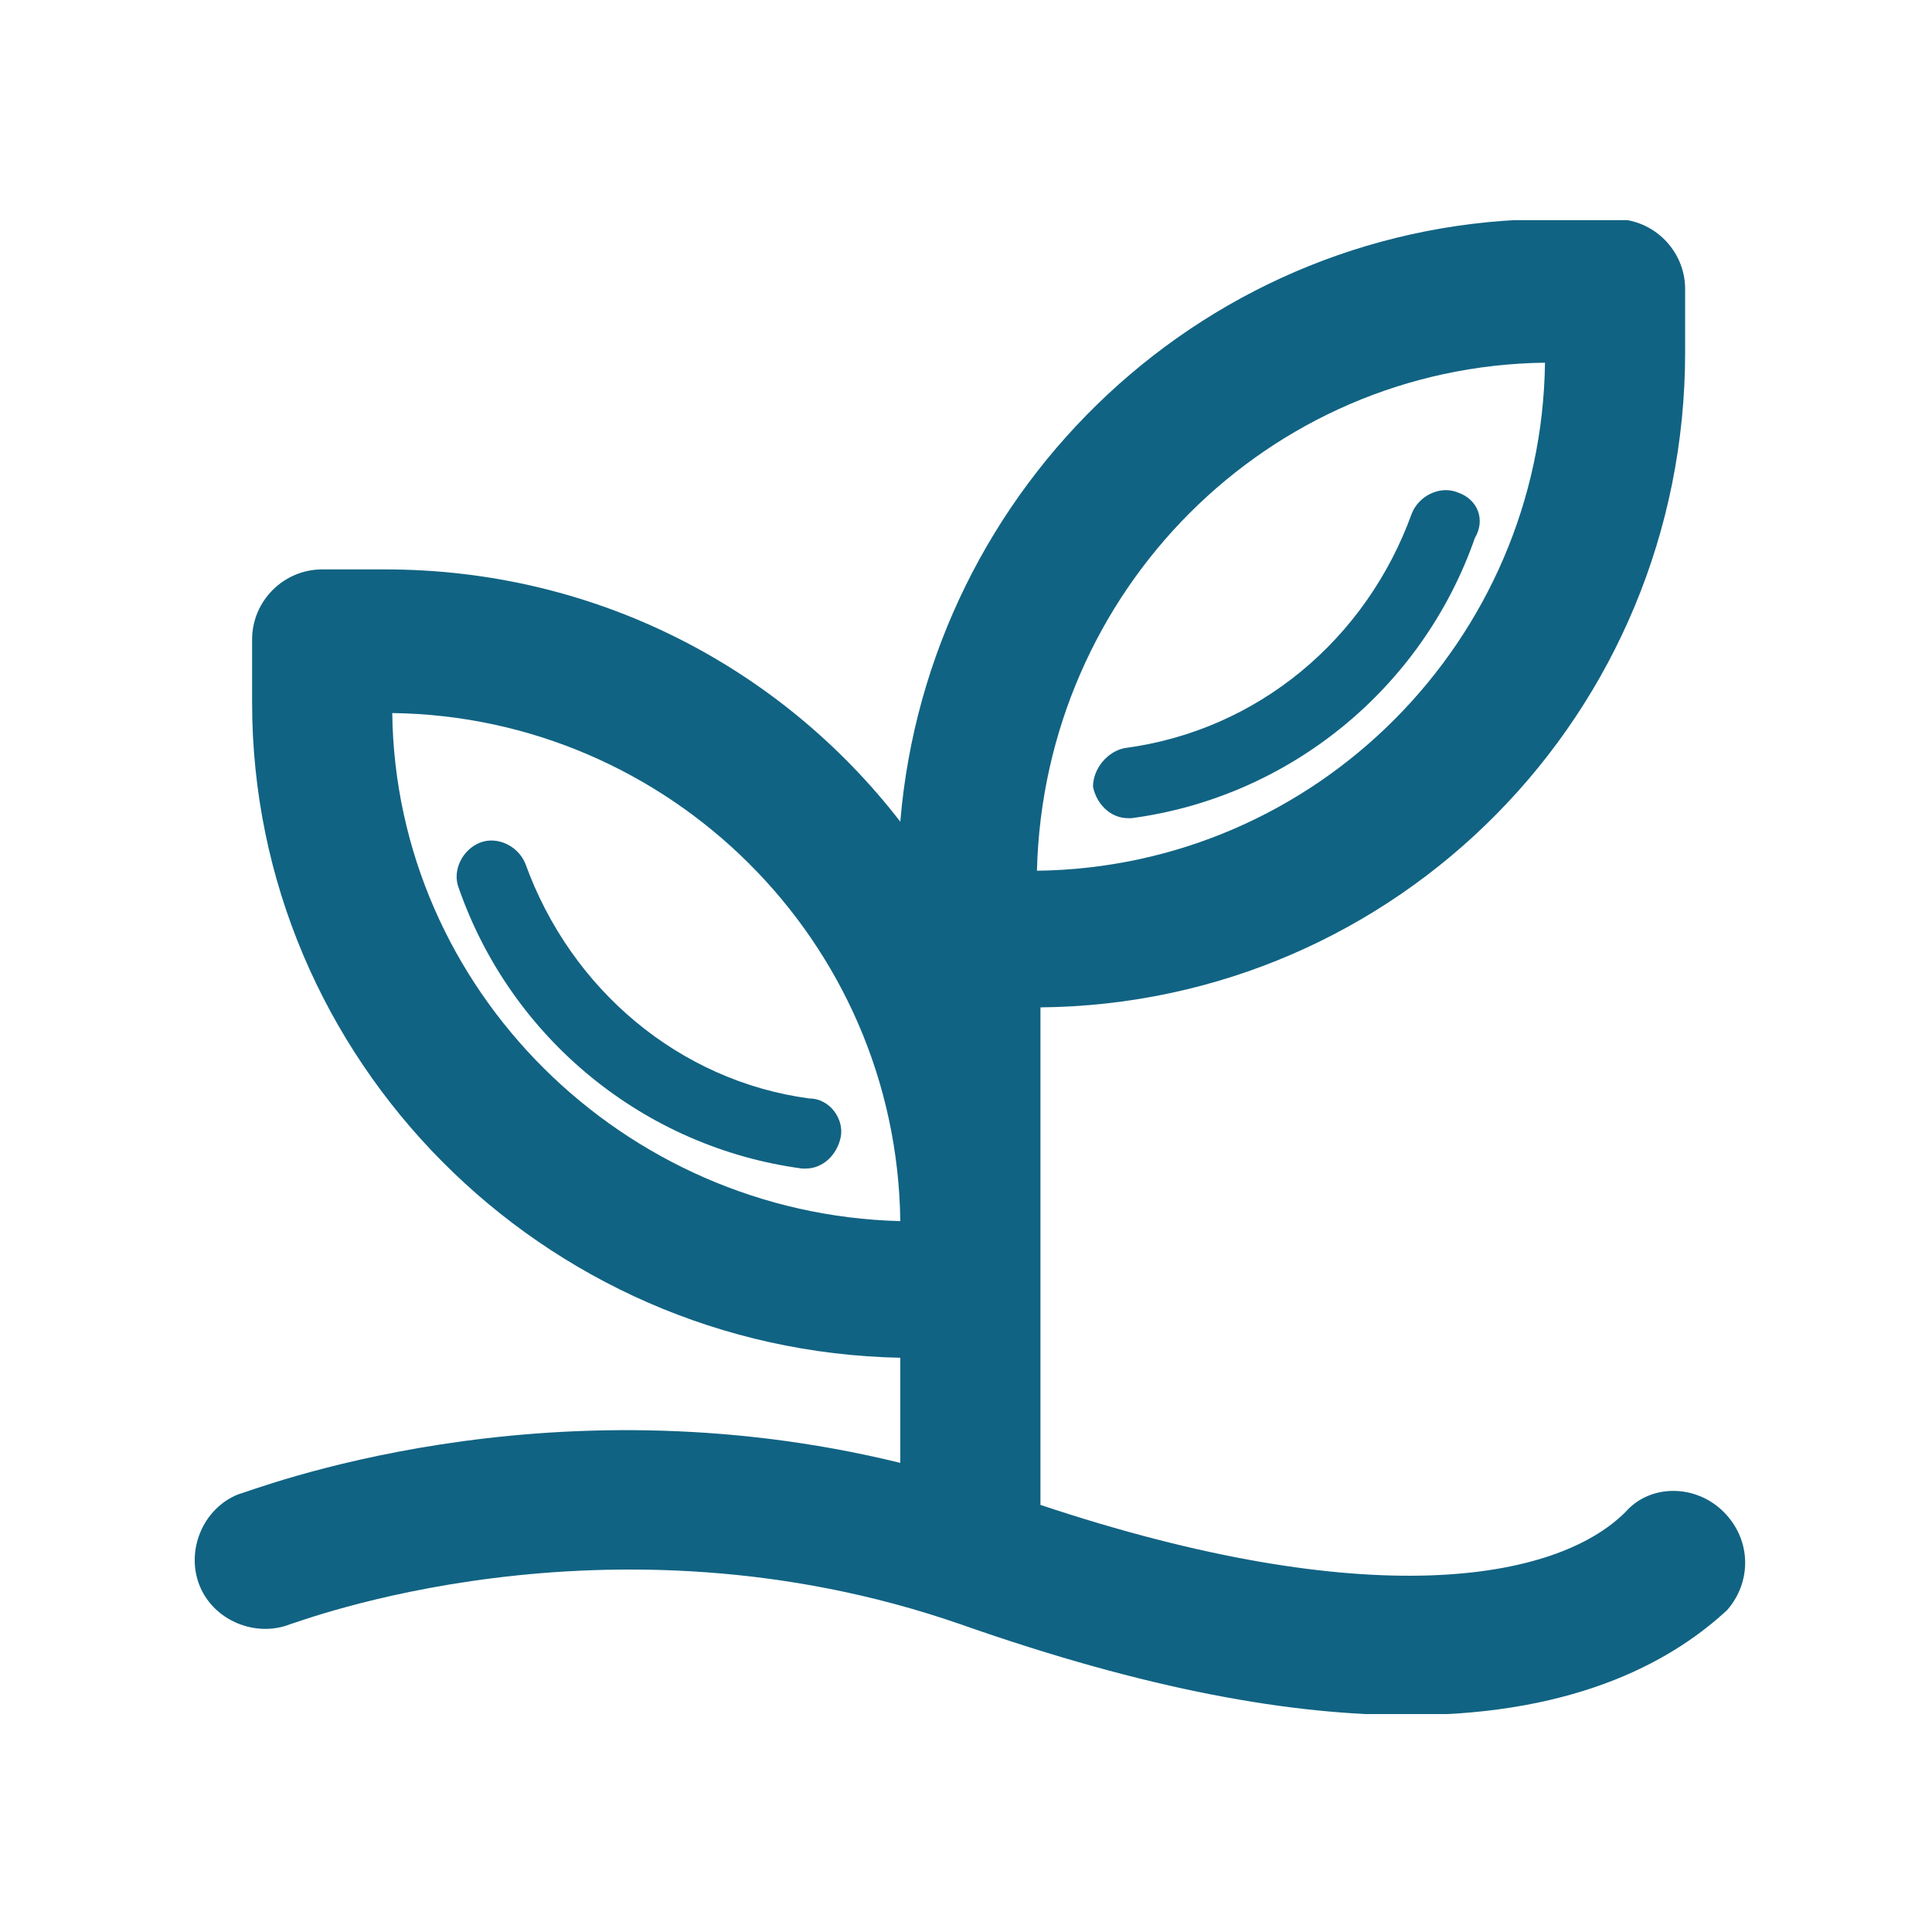
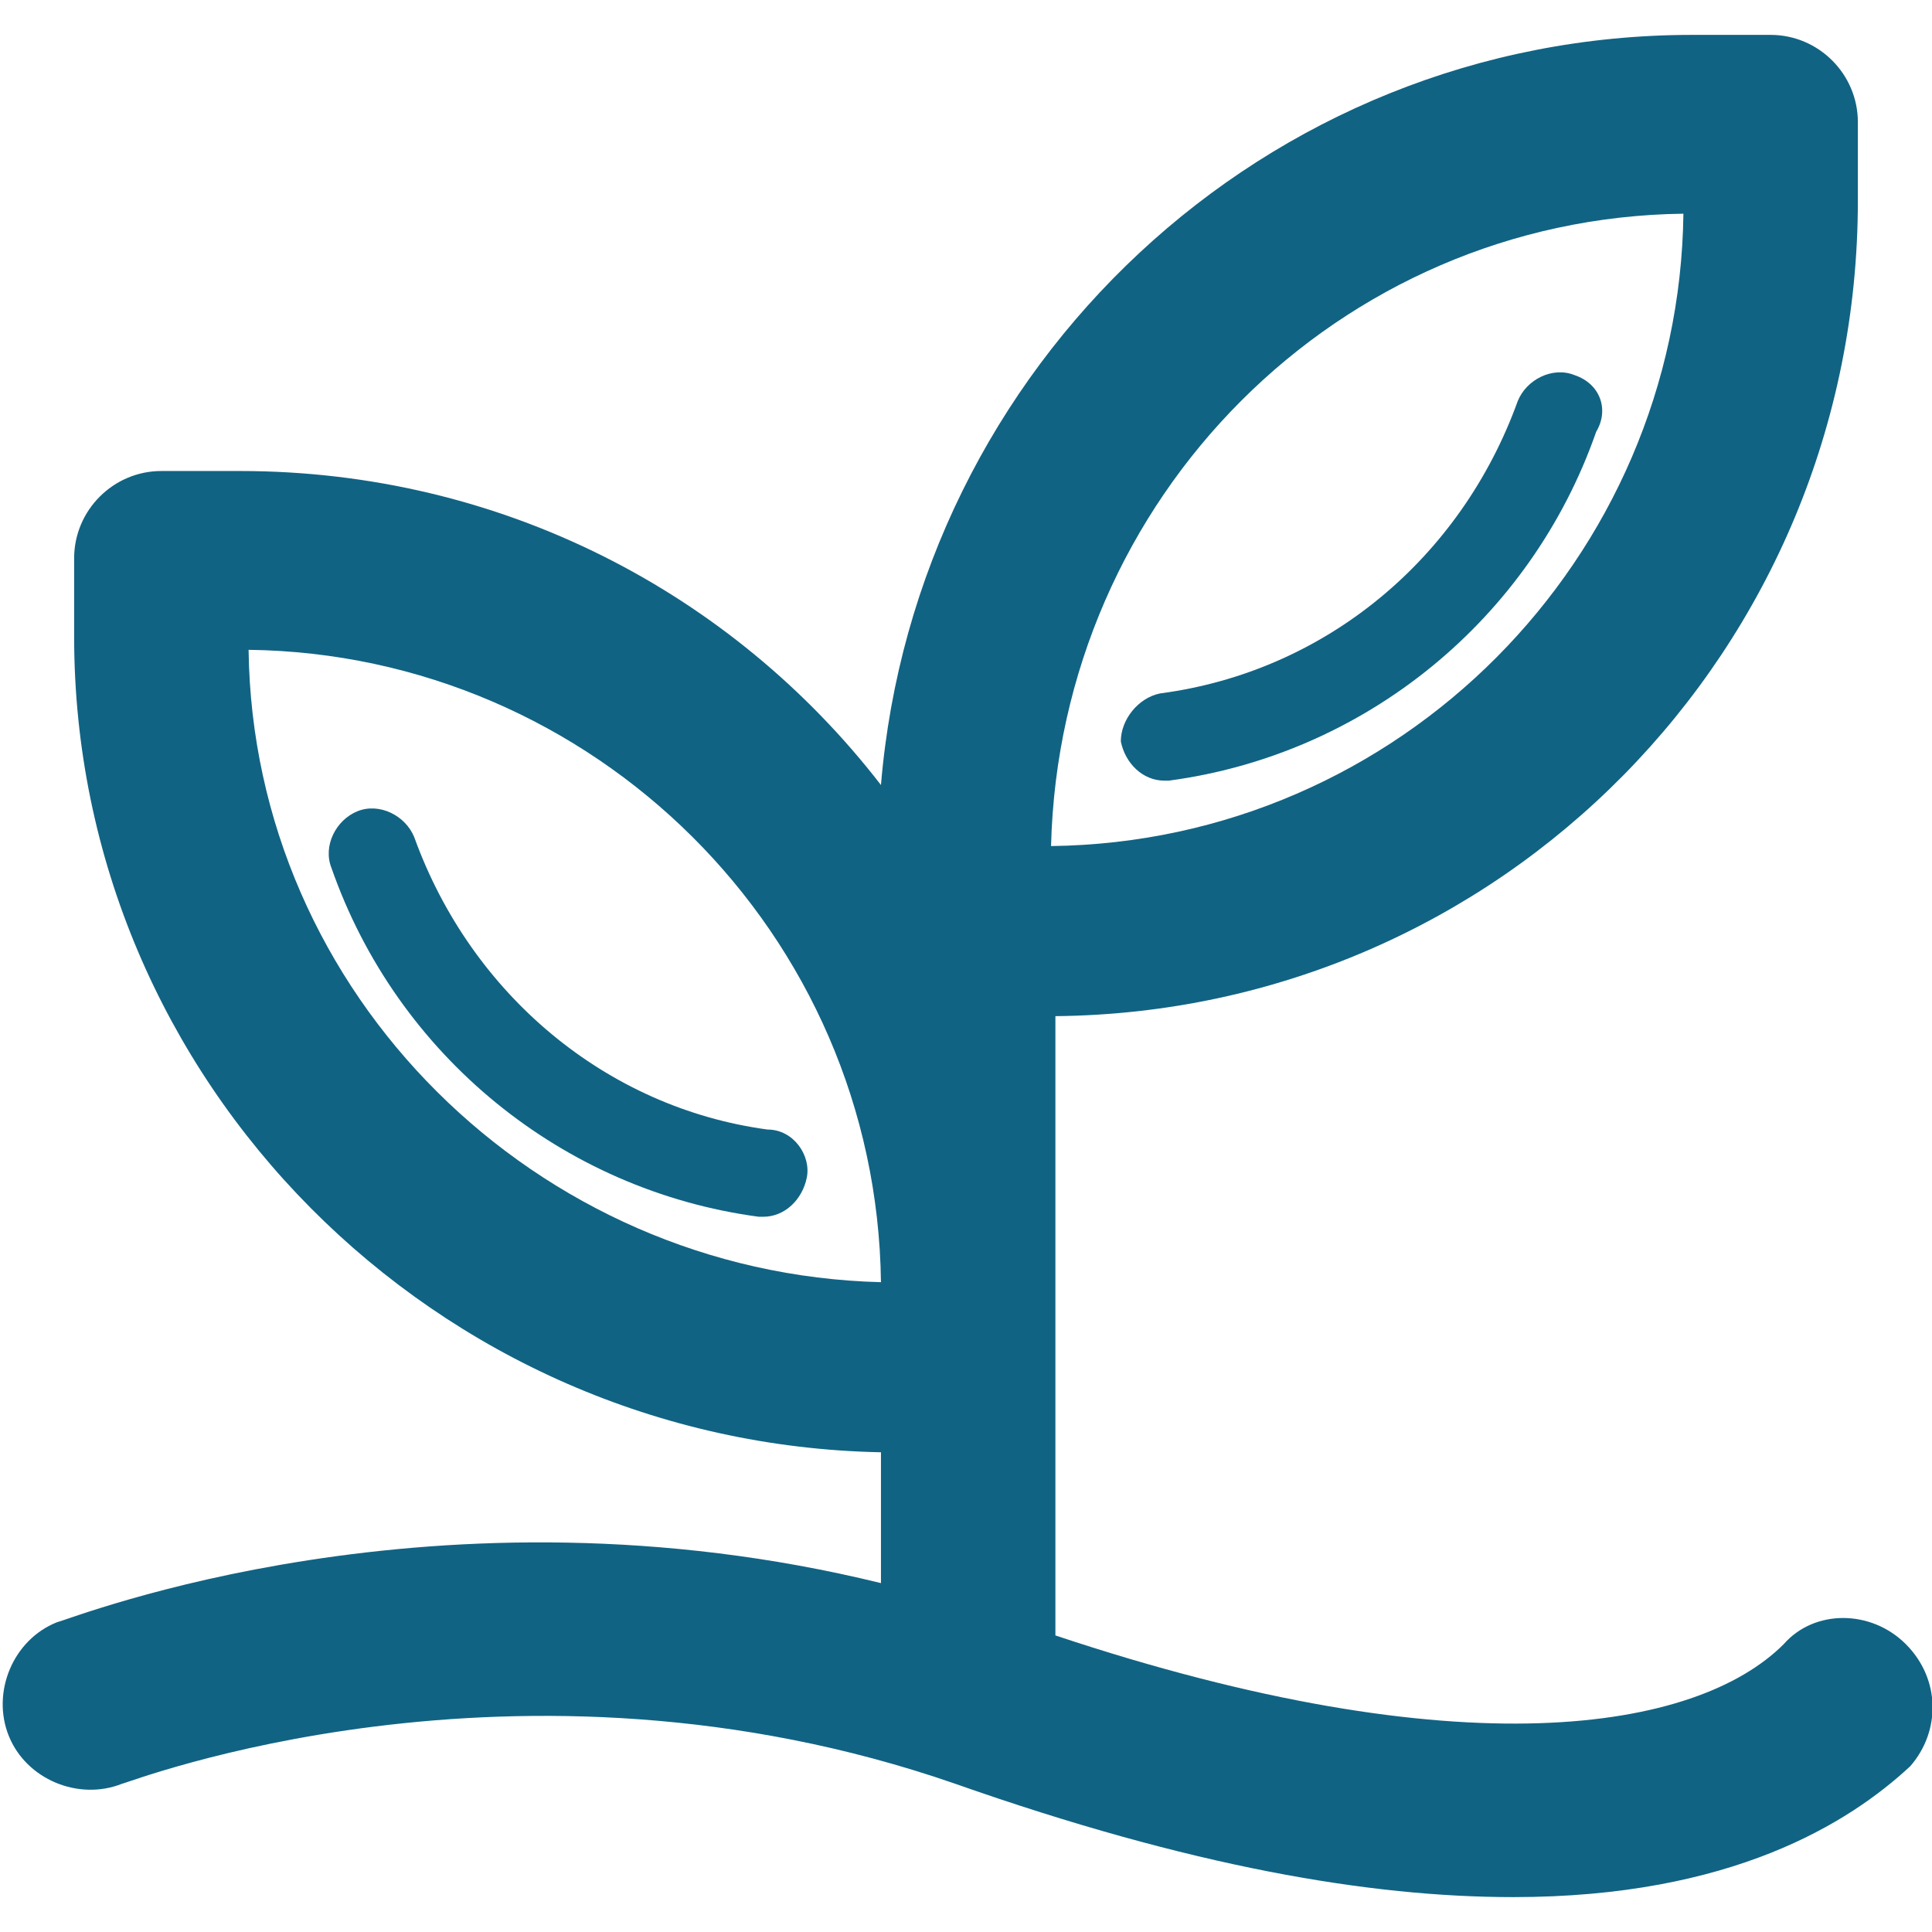
- <svg xmlns="http://www.w3.org/2000/svg" version="1.1" width="128" height="128" viewBox="0 0 128 128">
-   <g transform="matrix(0.8046875,0,0,0.8046875,12.76075,14.58377)">
-     <svg viewBox="0 0 95 92" data-background-color="#102e44" preserveAspectRatio="xMidYMid meet" height="123" width="128">
-       <g id="tight-bounds" transform="matrix(1,0,0,1,-0.2405,-0.06697433)">
-         <svg viewBox="0 0 95.481 92.134" height="92.134" width="95.481">
-           <g>
-             <svg viewBox="0 0 95.481 92.134" height="92.134" width="95.481">
-               <g>
-                 <svg viewBox="0 0 95.481 92.134" height="92.134" width="95.481">
-                   <g id="textblocktransform">
-                     <svg viewBox="0 0 95.481 92.134" height="92.134" width="95.481" id="textblock">
-                       <g>
-                         <svg viewBox="0 0 95.481 92.134" height="92.134" width="95.481">
-                           <g>
-                             <svg viewBox="0 0 95.481 92.134" height="92.134" width="95.481">
-                               <g>
-                                 <svg version="1.1" x="0" y="0" viewBox="27.862 28.6 44.251 42.7" enable-background="new 0 0 100 100" xml:space="preserve" height="92.134" width="95.481" class="icon-icon-0" data-fill-palette-color="accent" id="icon-0">
-                                   <g fill="#116383" data-fill-palette-color="accent">
-                                     <path d="M63.9 36.4c-0.5-0.2-1.1 0.1-1.3 0.6-1.3 3.6-4.4 6.2-8.2 6.7-0.5 0.1-0.9 0.6-0.9 1.1 0.1 0.5 0.5 0.9 1 0.9 0 0 0.1 0 0.1 0 4.5-0.6 8.3-3.7 9.8-8C64.7 37.2 64.5 36.6 63.9 36.4z" fill="#116383" data-fill-palette-color="accent" />
-                                     <path d="M37.3 47c-0.2-0.5-0.8-0.8-1.3-0.6-0.5 0.2-0.8 0.8-0.6 1.3 1.5 4.3 5.3 7.4 9.8 8 0 0 0.1 0 0.1 0 0.5 0 0.9-0.4 1-0.9 0.1-0.5-0.3-1.1-0.9-1.1C41.7 53.2 38.6 50.6 37.3 47z" fill="#116383" data-fill-palette-color="accent" />
-                                     <path d="M71.5 65.5c-0.8-0.8-2.1-0.8-2.8 0-2 2-7.4 2.9-16.7-0.2 0-0.1 0-0.2 0-0.3v-5.9-1.8-6.2c10.2-0.1 18.4-8.4 18.4-18.7v-1.8c0-1.1-0.9-2-2-2h-1.8c-9.8 0-17.8 7.6-18.6 17.2-3.4-4.4-8.7-7.2-14.7-7.2h-1.8c-1.1 0-2 0.9-2 2v1.8c0 10.2 8.3 18.5 18.5 18.7v3c-10.2-2.5-18.5 0.8-18.9 0.9-1 0.4-1.5 1.6-1.1 2.6 0.4 1 1.6 1.5 2.6 1.1 0.1 0 9-3.5 19.1 0 5.4 1.9 9.5 2.6 12.8 2.6 5 0 7.7-1.7 9.1-3C72.3 67.5 72.3 66.3 71.5 65.5zM33.5 42.7c7.9 0.1 14.4 6.5 14.5 14.5C40.1 57 33.6 50.6 33.5 42.7zM66.4 32.7c-0.1 7.9-6.5 14.4-14.5 14.5C52.1 39.2 58.5 32.8 66.4 32.7z" fill="#116383" data-fill-palette-color="accent" />
-                                   </g>
-                                 </svg>
-                               </g>
-                             </svg>
-                           </g>
-                         </svg>
-                       </g>
-                     </svg>
-                   </g>
-                 </svg>
-               </g>
-             </svg>
-           </g>
-           <defs />
-         </svg>
-         <rect width="95.481" height="92.134" fill="none" stroke="none" visibility="hidden" />
-       </g>
-     </svg>
+ <svg xmlns="http://www.w3.org/2000/svg" width="64" height="64" viewBox="27.8 28.6 44.3 42.7">
+   <g fill="#116383">
+     <path d="M63.9 36.4c-.5-.2-1.1.1-1.3.6-1.3 3.6-4.4 6.2-8.2 6.7-.5.1-.9.6-.9 1.1.1.5.5.9 1 .9h.1c4.5-.6 8.3-3.7 9.8-8 .3-.5.1-1.1-.5-1.3M37.3 47c-.2-.5-.8-.8-1.3-.6s-.8.8-.6 1.3c1.5 4.3 5.3 7.4 9.8 8h.1c.5 0 .9-.4 1-.9s-.3-1.1-.9-1.1c-3.7-.5-6.8-3.1-8.1-6.7" />
+     <path d="M71.5 65.5c-.8-.8-2.1-.8-2.8 0-2 2-7.4 2.9-16.7-.2V51.1c10.2-.1 18.4-8.4 18.4-18.7v-1.8c0-1.1-.9-2-2-2h-1.8c-9.8 0-17.8 7.6-18.6 17.2-3.4-4.4-8.7-7.2-14.7-7.2h-1.8c-1.1 0-2 .9-2 2v1.8c0 10.2 8.3 18.5 18.5 18.7v3c-10.2-2.5-18.5.8-18.9.9-1 .4-1.5 1.6-1.1 2.6s1.6 1.5 2.6 1.1c.1 0 9-3.5 19.1 0 5.4 1.9 9.5 2.6 12.8 2.6 5 0 7.7-1.7 9.1-3 .7-.8.7-2-.1-2.8m-38-22.8c7.9.1 14.4 6.5 14.5 14.5-7.9-.2-14.4-6.6-14.5-14.5m32.9-10c-.1 7.9-6.5 14.4-14.5 14.5.2-8 6.6-14.4 14.5-14.5" />
  </g>
</svg>
